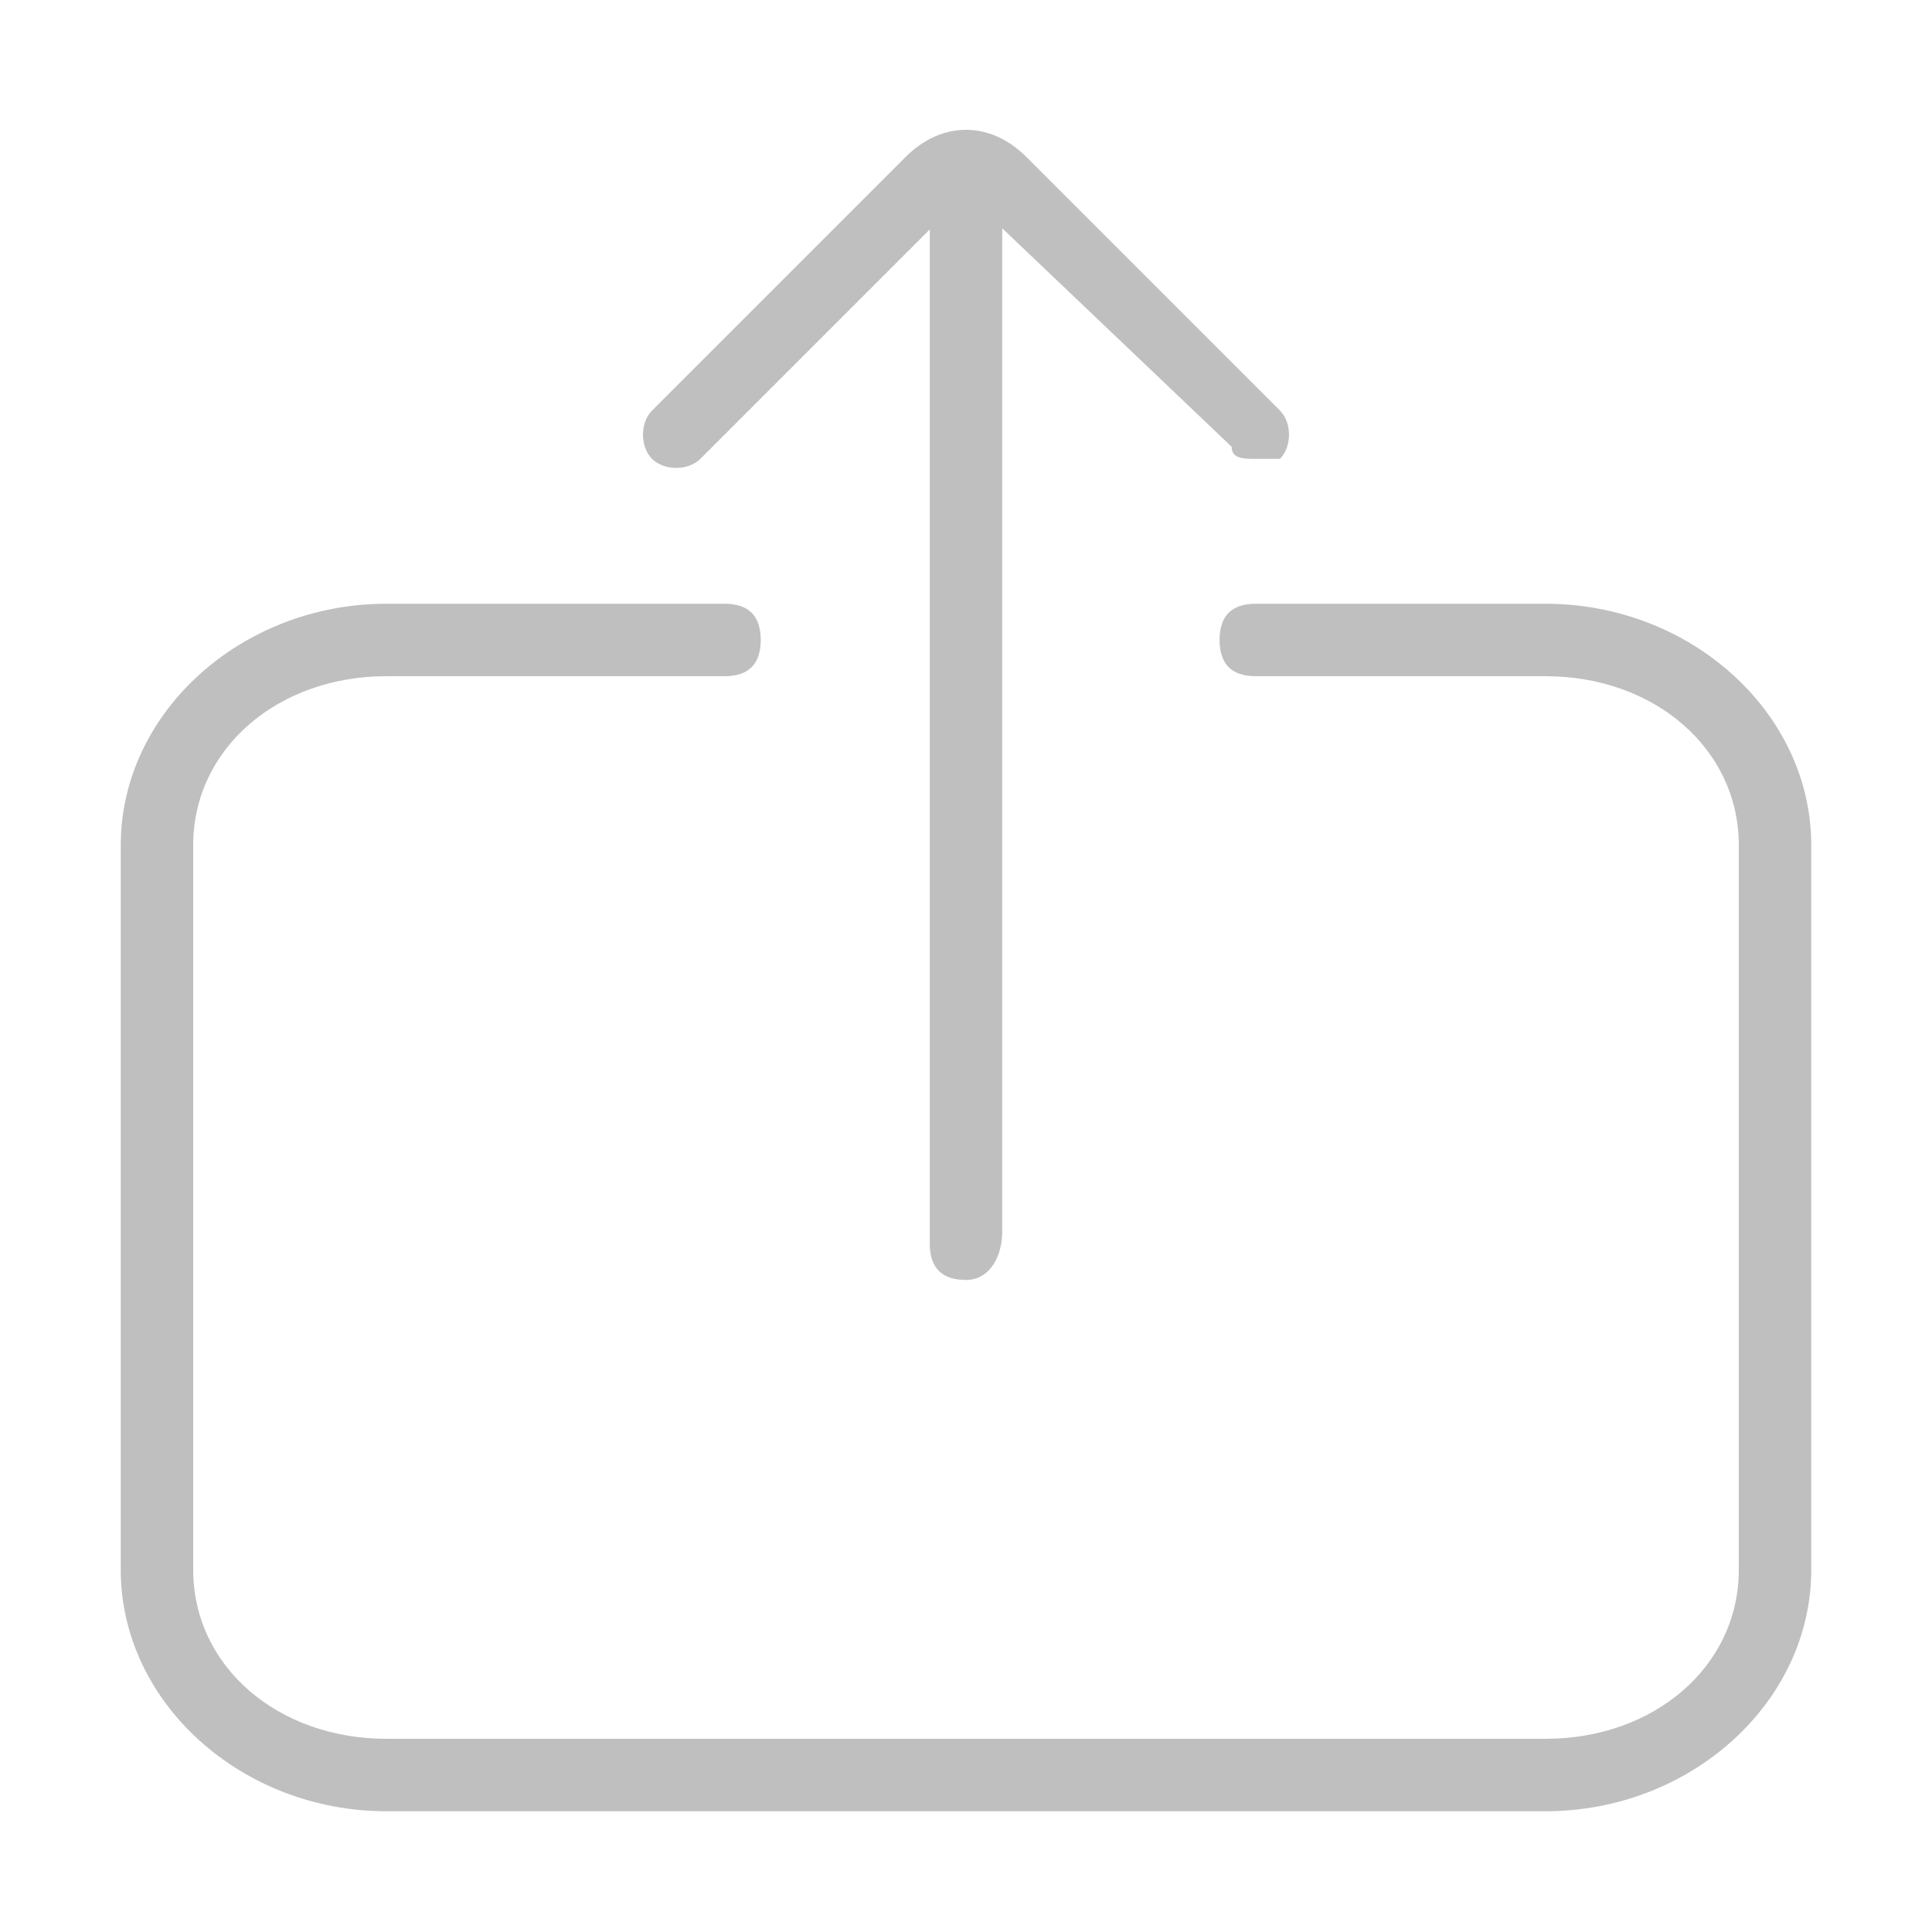
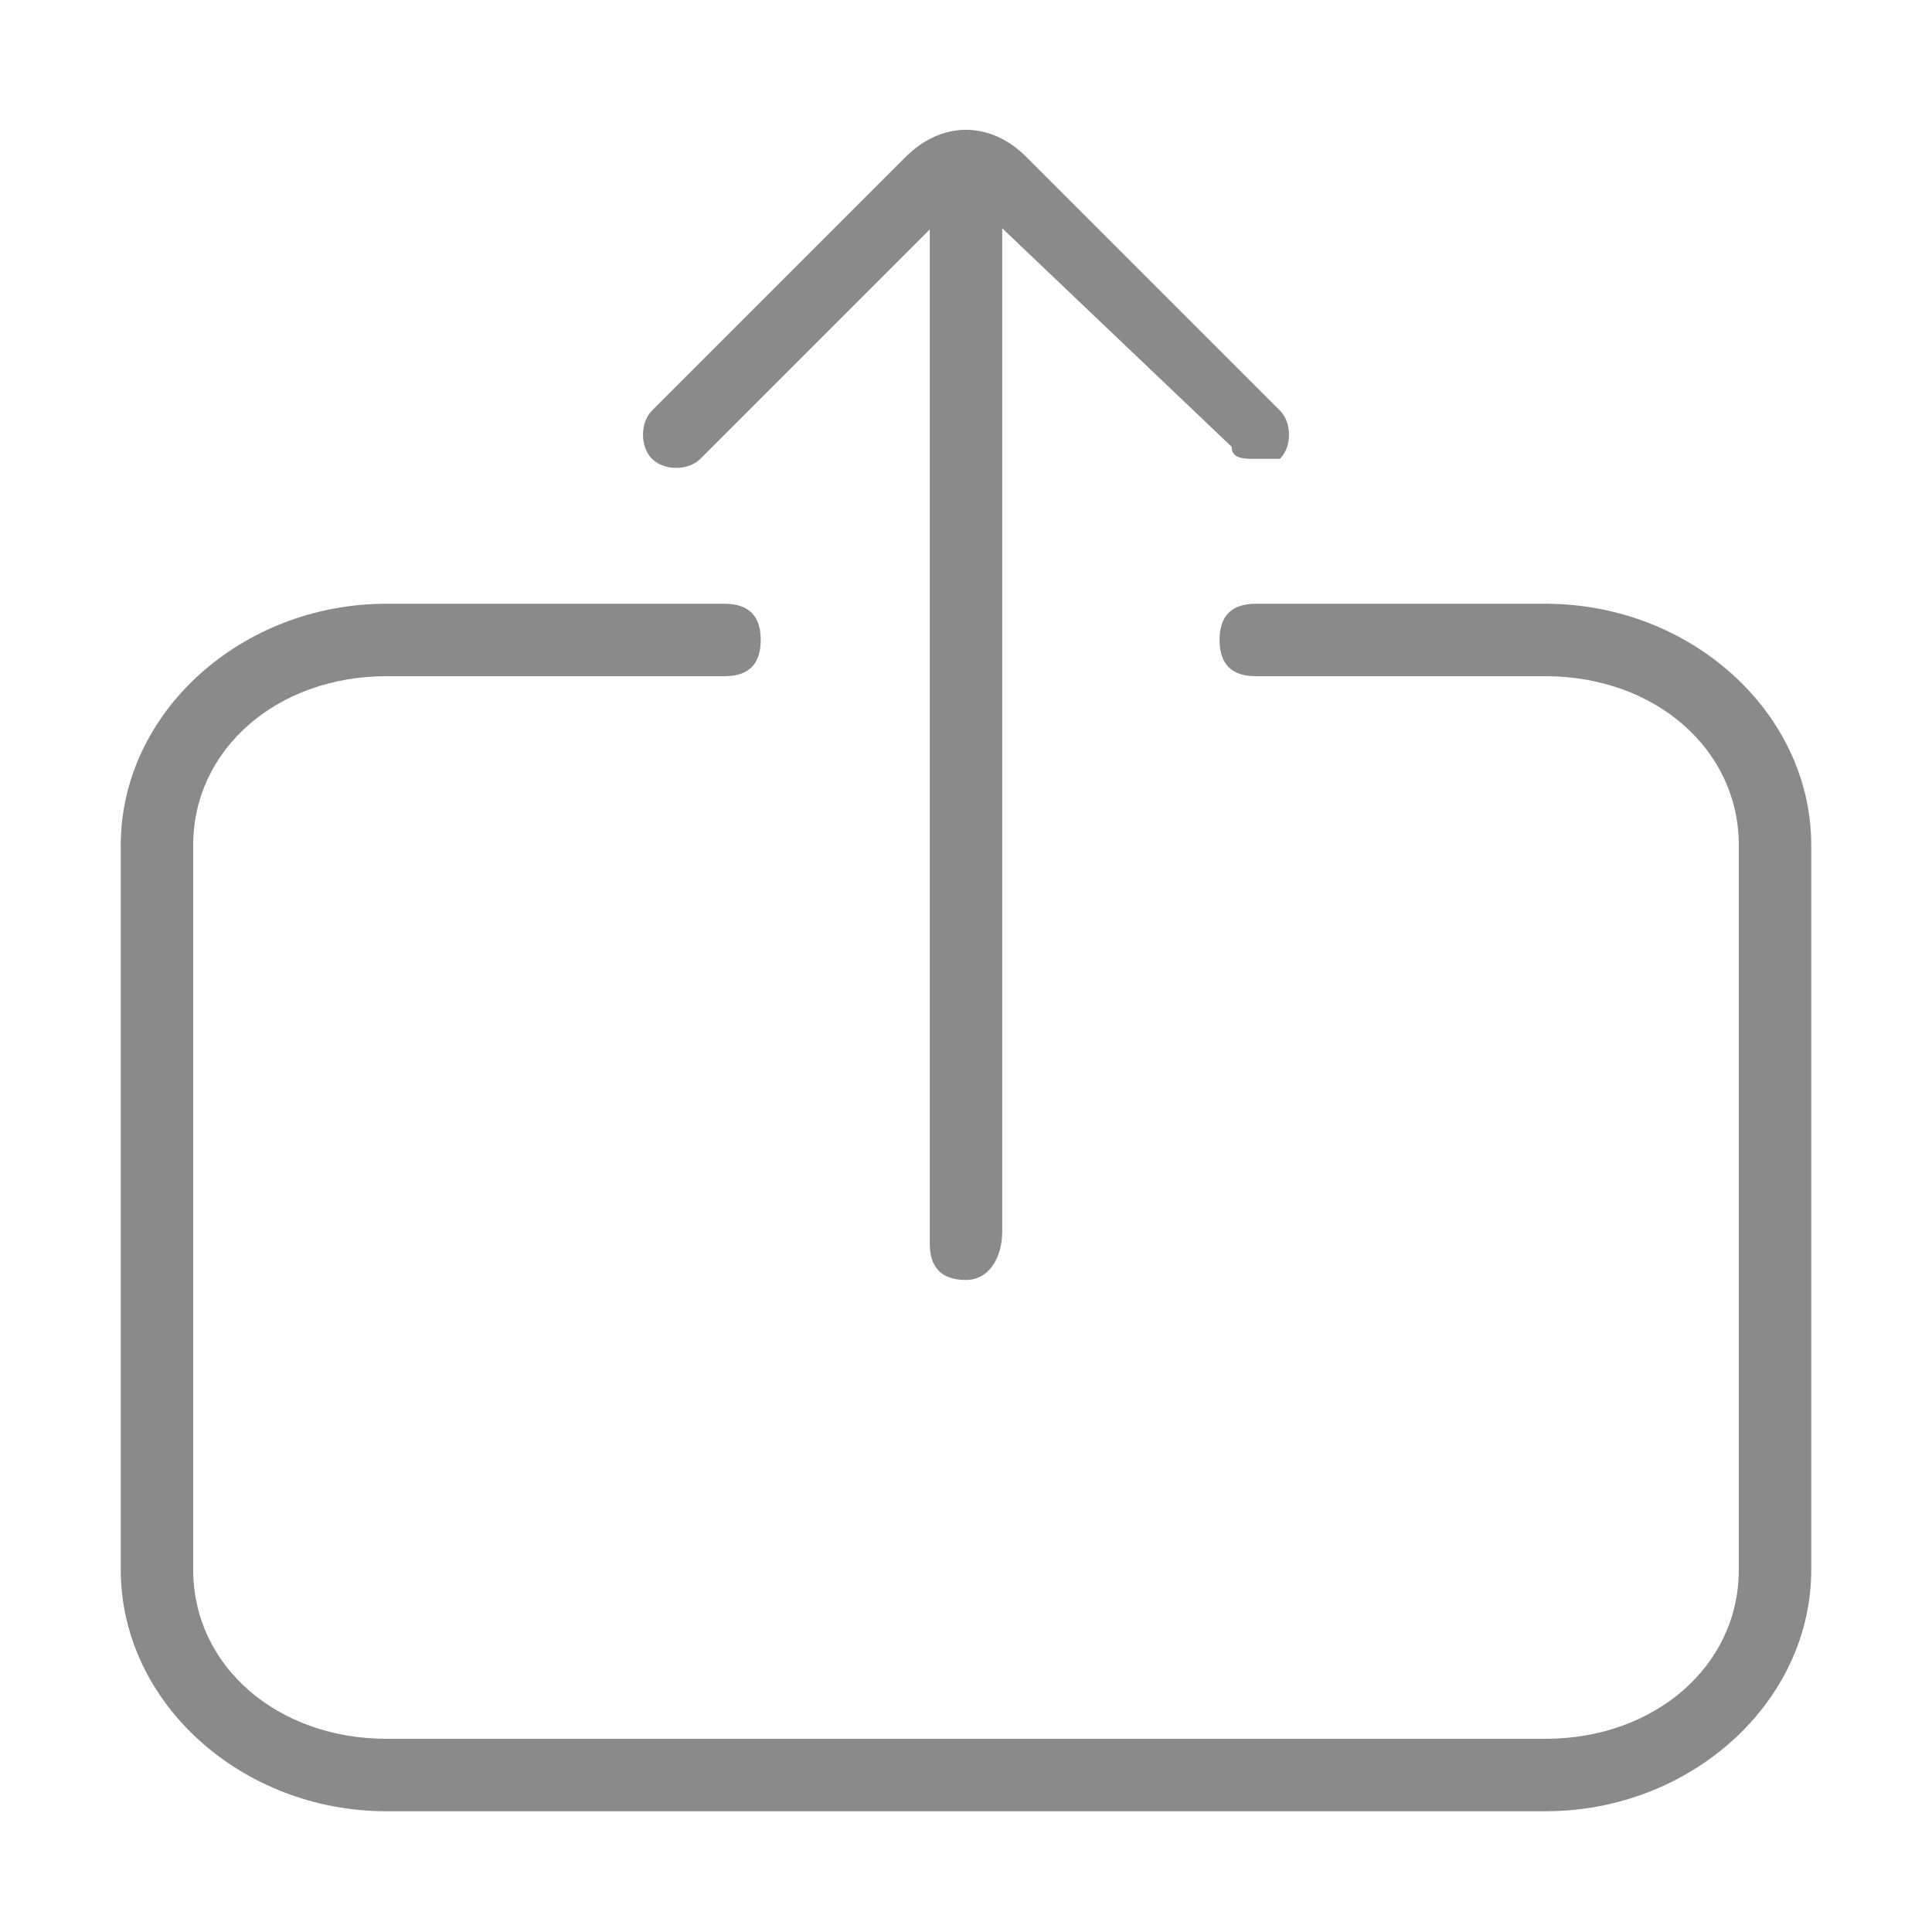
- <svg xmlns="http://www.w3.org/2000/svg" t="1523346405003" class="icon" style="" viewBox="0 0 1024 1024" version="1.1" p-id="3106" width="200" height="200">
+ <svg xmlns="http://www.w3.org/2000/svg" t="1523439472744" class="icon" style="" viewBox="0 0 1024 1024" version="1.1" p-id="3460" width="200" height="200">
  <defs>
    <style type="text/css" />
  </defs>
-   <path d="M665.6 243.2c-6.4 0-12.8 0-12.8-6.4l-134.4-128h-12.8L371.2 243.2c-6.4 6.4-19.2 6.4-25.6 0s-6.4-19.2 0-25.6l134.4-134.4c19.2-19.2 44.8-19.2 64 0l134.4 134.4c6.4 6.4 6.4 19.2 0 25.6h-12.8z" fill="#bfbfbf" p-id="3107" />
-   <path d="M512 678.4c-12.8 0-19.2-6.4-19.2-19.2V96c0-12.8 6.4-19.2 19.2-19.2s19.2 6.4 19.2 19.2v556.8c0 12.8-6.4 25.6-19.2 25.6z" fill="#bfbfbf" p-id="3108" />
-   <path d="M819.2 960H204.8C128 960 64 902.4 64 832V448c0-70.4 64-128 140.8-128H384c12.8 0 19.2 6.4 19.2 19.2s-6.4 19.2-19.2 19.2H204.8c-57.6 0-102.4 38.4-102.4 89.6v384c0 51.2 44.8 89.6 102.4 89.6h614.4c57.6 0 102.4-38.4 102.4-89.6V448c0-51.2-44.8-89.6-102.4-89.6h-153.6c-12.8 0-19.2-6.4-19.2-19.2s6.4-19.2 19.2-19.2h153.6C896 320 960 377.6 960 448v384c0 70.4-64 128-140.8 128z" fill="#bfbfbf" p-id="3109" />
+   <path d="M665.6 243.2c-6.4 0-12.8 0-12.8-6.4l-134.4-128h-12.8L371.2 243.2c-6.4 6.4-19.2 6.4-25.6 0s-6.4-19.2 0-25.6l134.4-134.4c19.2-19.2 44.8-19.2 64 0l134.4 134.4c6.4 6.4 6.4 19.2 0 25.6h-12.8z" fill="#8a8a8a" p-id="3461" />
+   <path d="M512 678.4c-12.8 0-19.2-6.4-19.2-19.2V96c0-12.8 6.4-19.2 19.2-19.2s19.2 6.4 19.2 19.2v556.8c0 12.8-6.4 25.6-19.2 25.6z" fill="#8a8a8a" p-id="3462" />
+   <path d="M819.2 960H204.8C128 960 64 902.4 64 832V448c0-70.4 64-128 140.8-128H384c12.8 0 19.2 6.4 19.2 19.2s-6.4 19.2-19.2 19.2H204.8c-57.6 0-102.4 38.4-102.4 89.6v384c0 51.2 44.8 89.6 102.4 89.6h614.4c57.6 0 102.4-38.4 102.4-89.6V448c0-51.2-44.8-89.6-102.4-89.6h-153.6c-12.8 0-19.2-6.4-19.2-19.2s6.4-19.2 19.2-19.2h153.6C896 320 960 377.6 960 448v384c0 70.4-64 128-140.8 128z" fill="#8a8a8a" p-id="3463" />
</svg>
